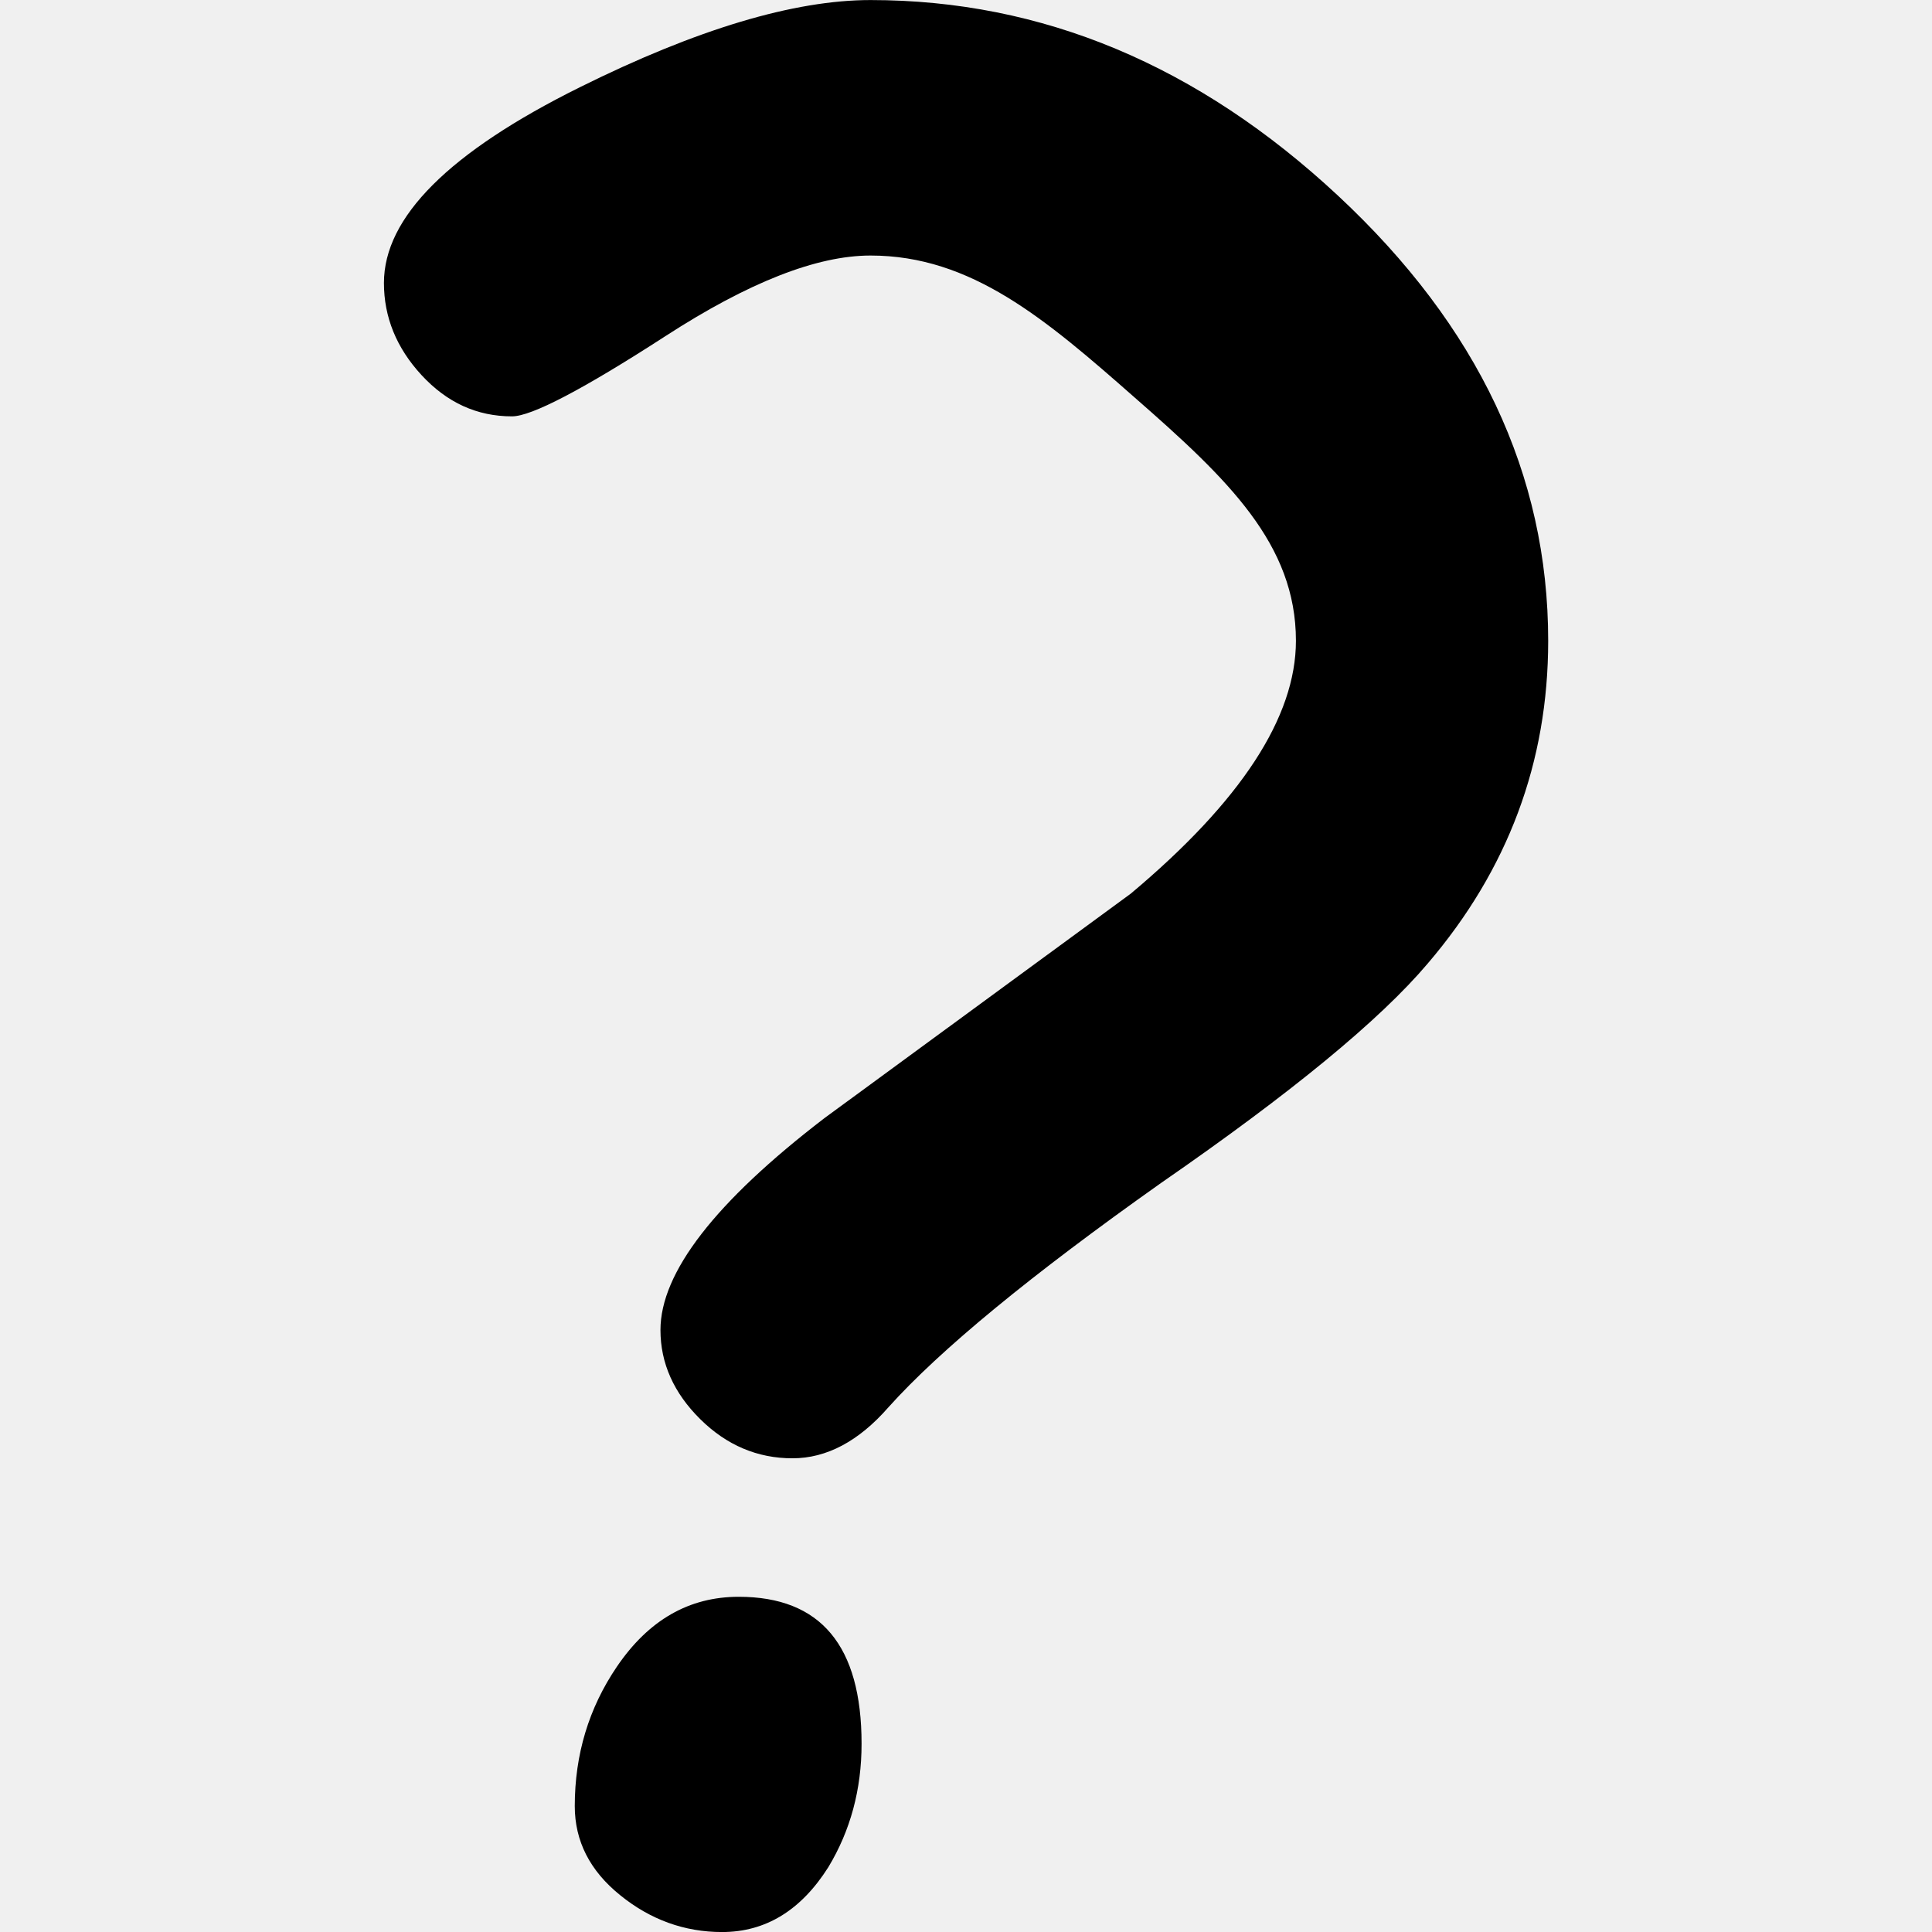
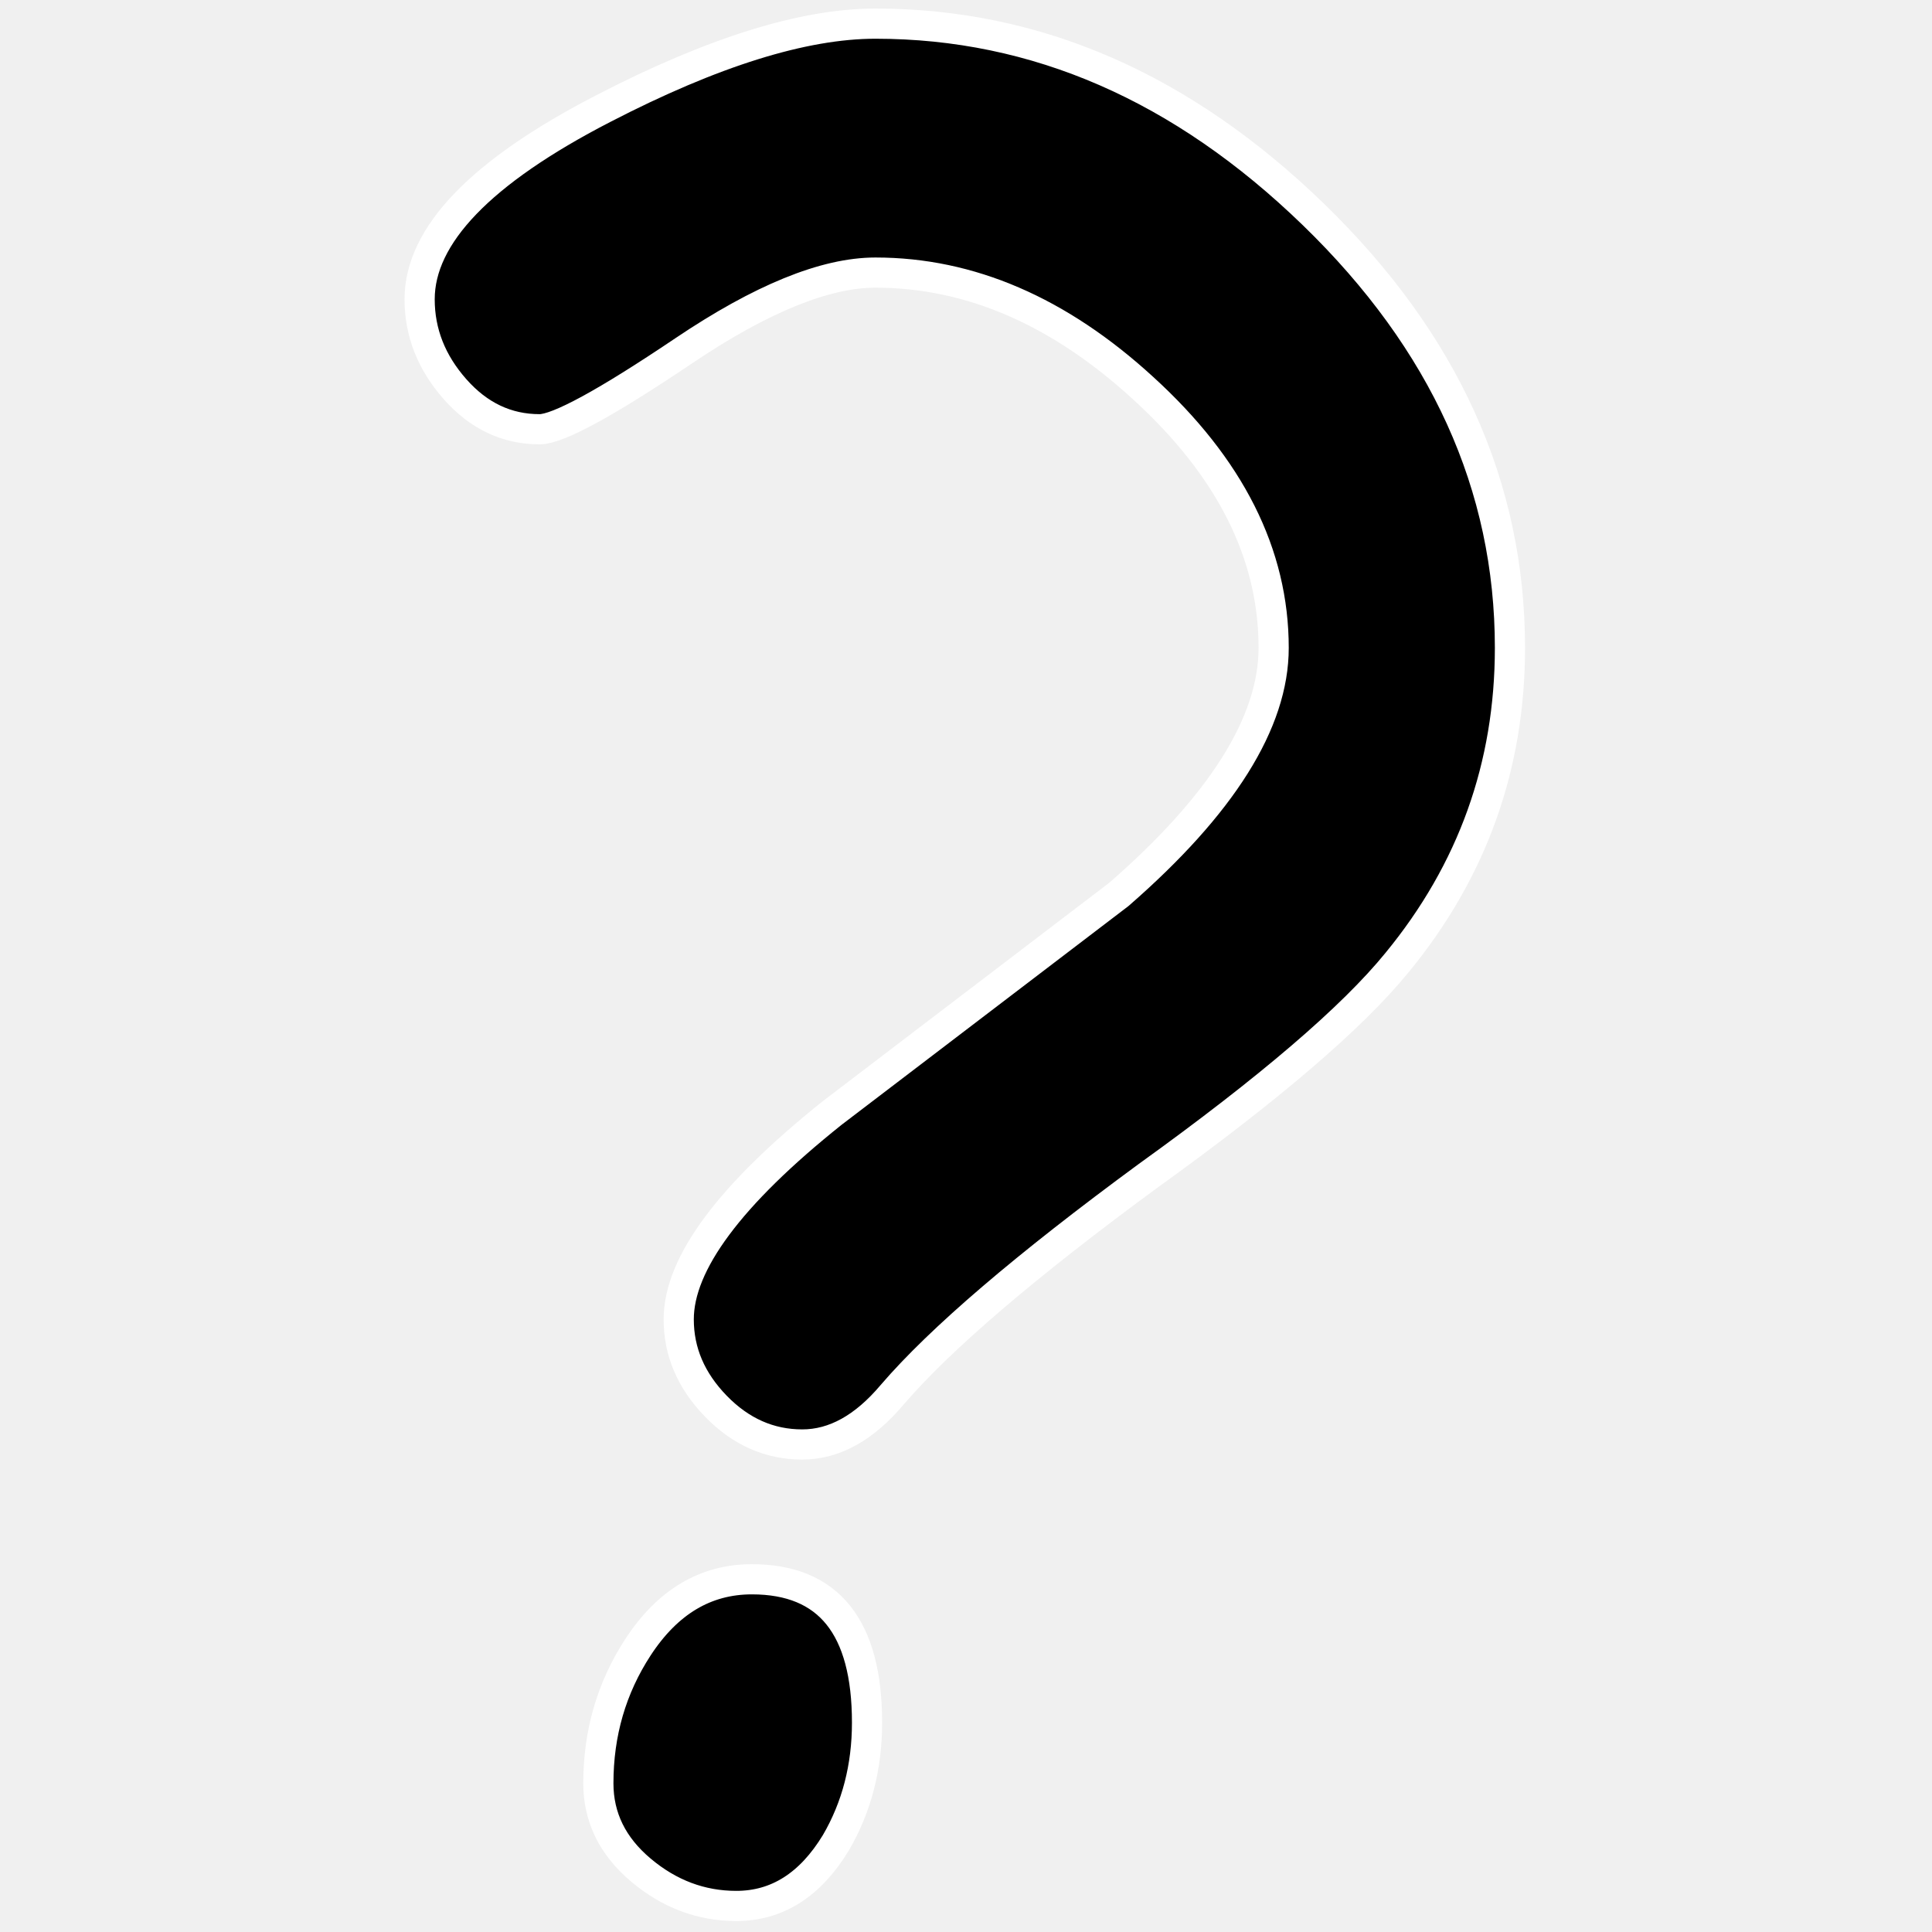
- <svg xmlns="http://www.w3.org/2000/svg" width="100%" height="100%" viewBox="0 0 64 64" version="1.1" xml:space="preserve" style="fill-rule:evenodd;clip-rule:evenodd;stroke-linejoin:round;stroke-miterlimit:2;">
-   <g transform="matrix(7.24135,0,0,7.04688,-189.424,-134.784)">
-     <path d="M29.784,25.982C29.624,25.982 29.483,25.921 29.362,25.798C29.241,25.675 29.18,25.535 29.18,25.379C29.18,25.109 29.43,24.777 29.93,24.383L31.331,23.328C31.835,22.894 32.087,22.498 32.087,22.139C32.087,21.685 31.777,21.38 31.351,20.997C30.941,20.626 30.602,20.328 30.141,20.328C29.895,20.328 29.583,20.454 29.204,20.706C28.825,20.958 28.59,21.084 28.501,21.084C28.34,21.084 28.203,21.019 28.087,20.89C27.972,20.762 27.915,20.617 27.915,20.457C27.915,20.148 28.213,19.842 28.811,19.537C29.346,19.264 29.79,19.127 30.141,19.127C30.926,19.127 31.639,19.433 32.28,20.047C32.92,20.66 33.241,21.357 33.241,22.139C33.241,22.709 33.057,23.215 32.69,23.656C32.471,23.922 32.065,24.265 31.471,24.687C30.874,25.121 30.458,25.473 30.223,25.742C30.087,25.902 29.94,25.982 29.784,25.982ZM29.462,28.209C29.29,28.209 29.134,28.151 28.996,28.036C28.857,27.921 28.788,27.781 28.788,27.617C28.788,27.375 28.852,27.156 28.981,26.961C29.126,26.742 29.311,26.633 29.538,26.633C29.913,26.633 30.1,26.863 30.1,27.324C30.1,27.539 30.049,27.732 29.948,27.904C29.823,28.107 29.661,28.209 29.462,28.209Z" style="fill-rule:nonzero;" />
-   </g>
+ <svg xmlns="http://www.w3.org/2000/svg" width="100%" height="100%" viewBox="0 0 267 267" version="1.1" xml:space="preserve" style="fill-rule:evenodd;clip-rule:evenodd;stroke-linejoin:round;stroke-miterlimit:2;">
+   <path d="M110.872,199.625c-4.531,0 -8.509,-1.762 -11.935,-5.286c-3.426,-3.525 -5.139,-7.525 -5.139,-12c-0,-7.72 7.073,-17.23 21.218,-28.531l39.618,-30.209c14.256,-12.419 21.384,-23.775 21.384,-34.069c0,-12.978 -6.023,-24.95 -18.068,-35.915c-11.604,-10.629 -23.926,-15.943 -36.966,-15.943c-6.962,-0 -15.803,3.608 -26.523,10.825c-10.72,7.216 -17.35,10.824 -19.892,10.824c-4.531,0 -8.426,-1.846 -11.686,-5.538c-3.261,-3.692 -4.891,-7.832 -4.891,-12.419c0,-8.839 8.454,-17.622 25.363,-26.349c15.14,-7.832 27.683,-11.748 37.629,-11.748c22.212,-0 42.381,8.783 60.505,26.349c18.123,17.566 27.185,37.537 27.185,59.914c0,16.336 -5.194,30.825 -15.582,43.468c-6.188,7.608 -17.682,17.454 -34.479,29.537c-16.908,12.42 -28.678,22.489 -35.309,30.209c-3.867,4.588 -8.012,6.881 -12.432,6.881Zm-9.117,63.775c-4.863,-0 -9.256,-1.651 -13.179,-4.951c-3.923,-3.301 -5.884,-7.301 -5.884,-12c-0,-6.937 1.823,-13.202 5.47,-18.797c4.089,-6.265 9.338,-9.398 15.748,-9.398c10.609,0 15.913,6.601 15.913,19.804c0,6.153 -1.436,11.692 -4.31,16.615c-3.536,5.818 -8.122,8.727 -13.758,8.727Z" style="fill-rule:nonzero;stroke:#fff;stroke-width:4.17px;" />
</svg>
